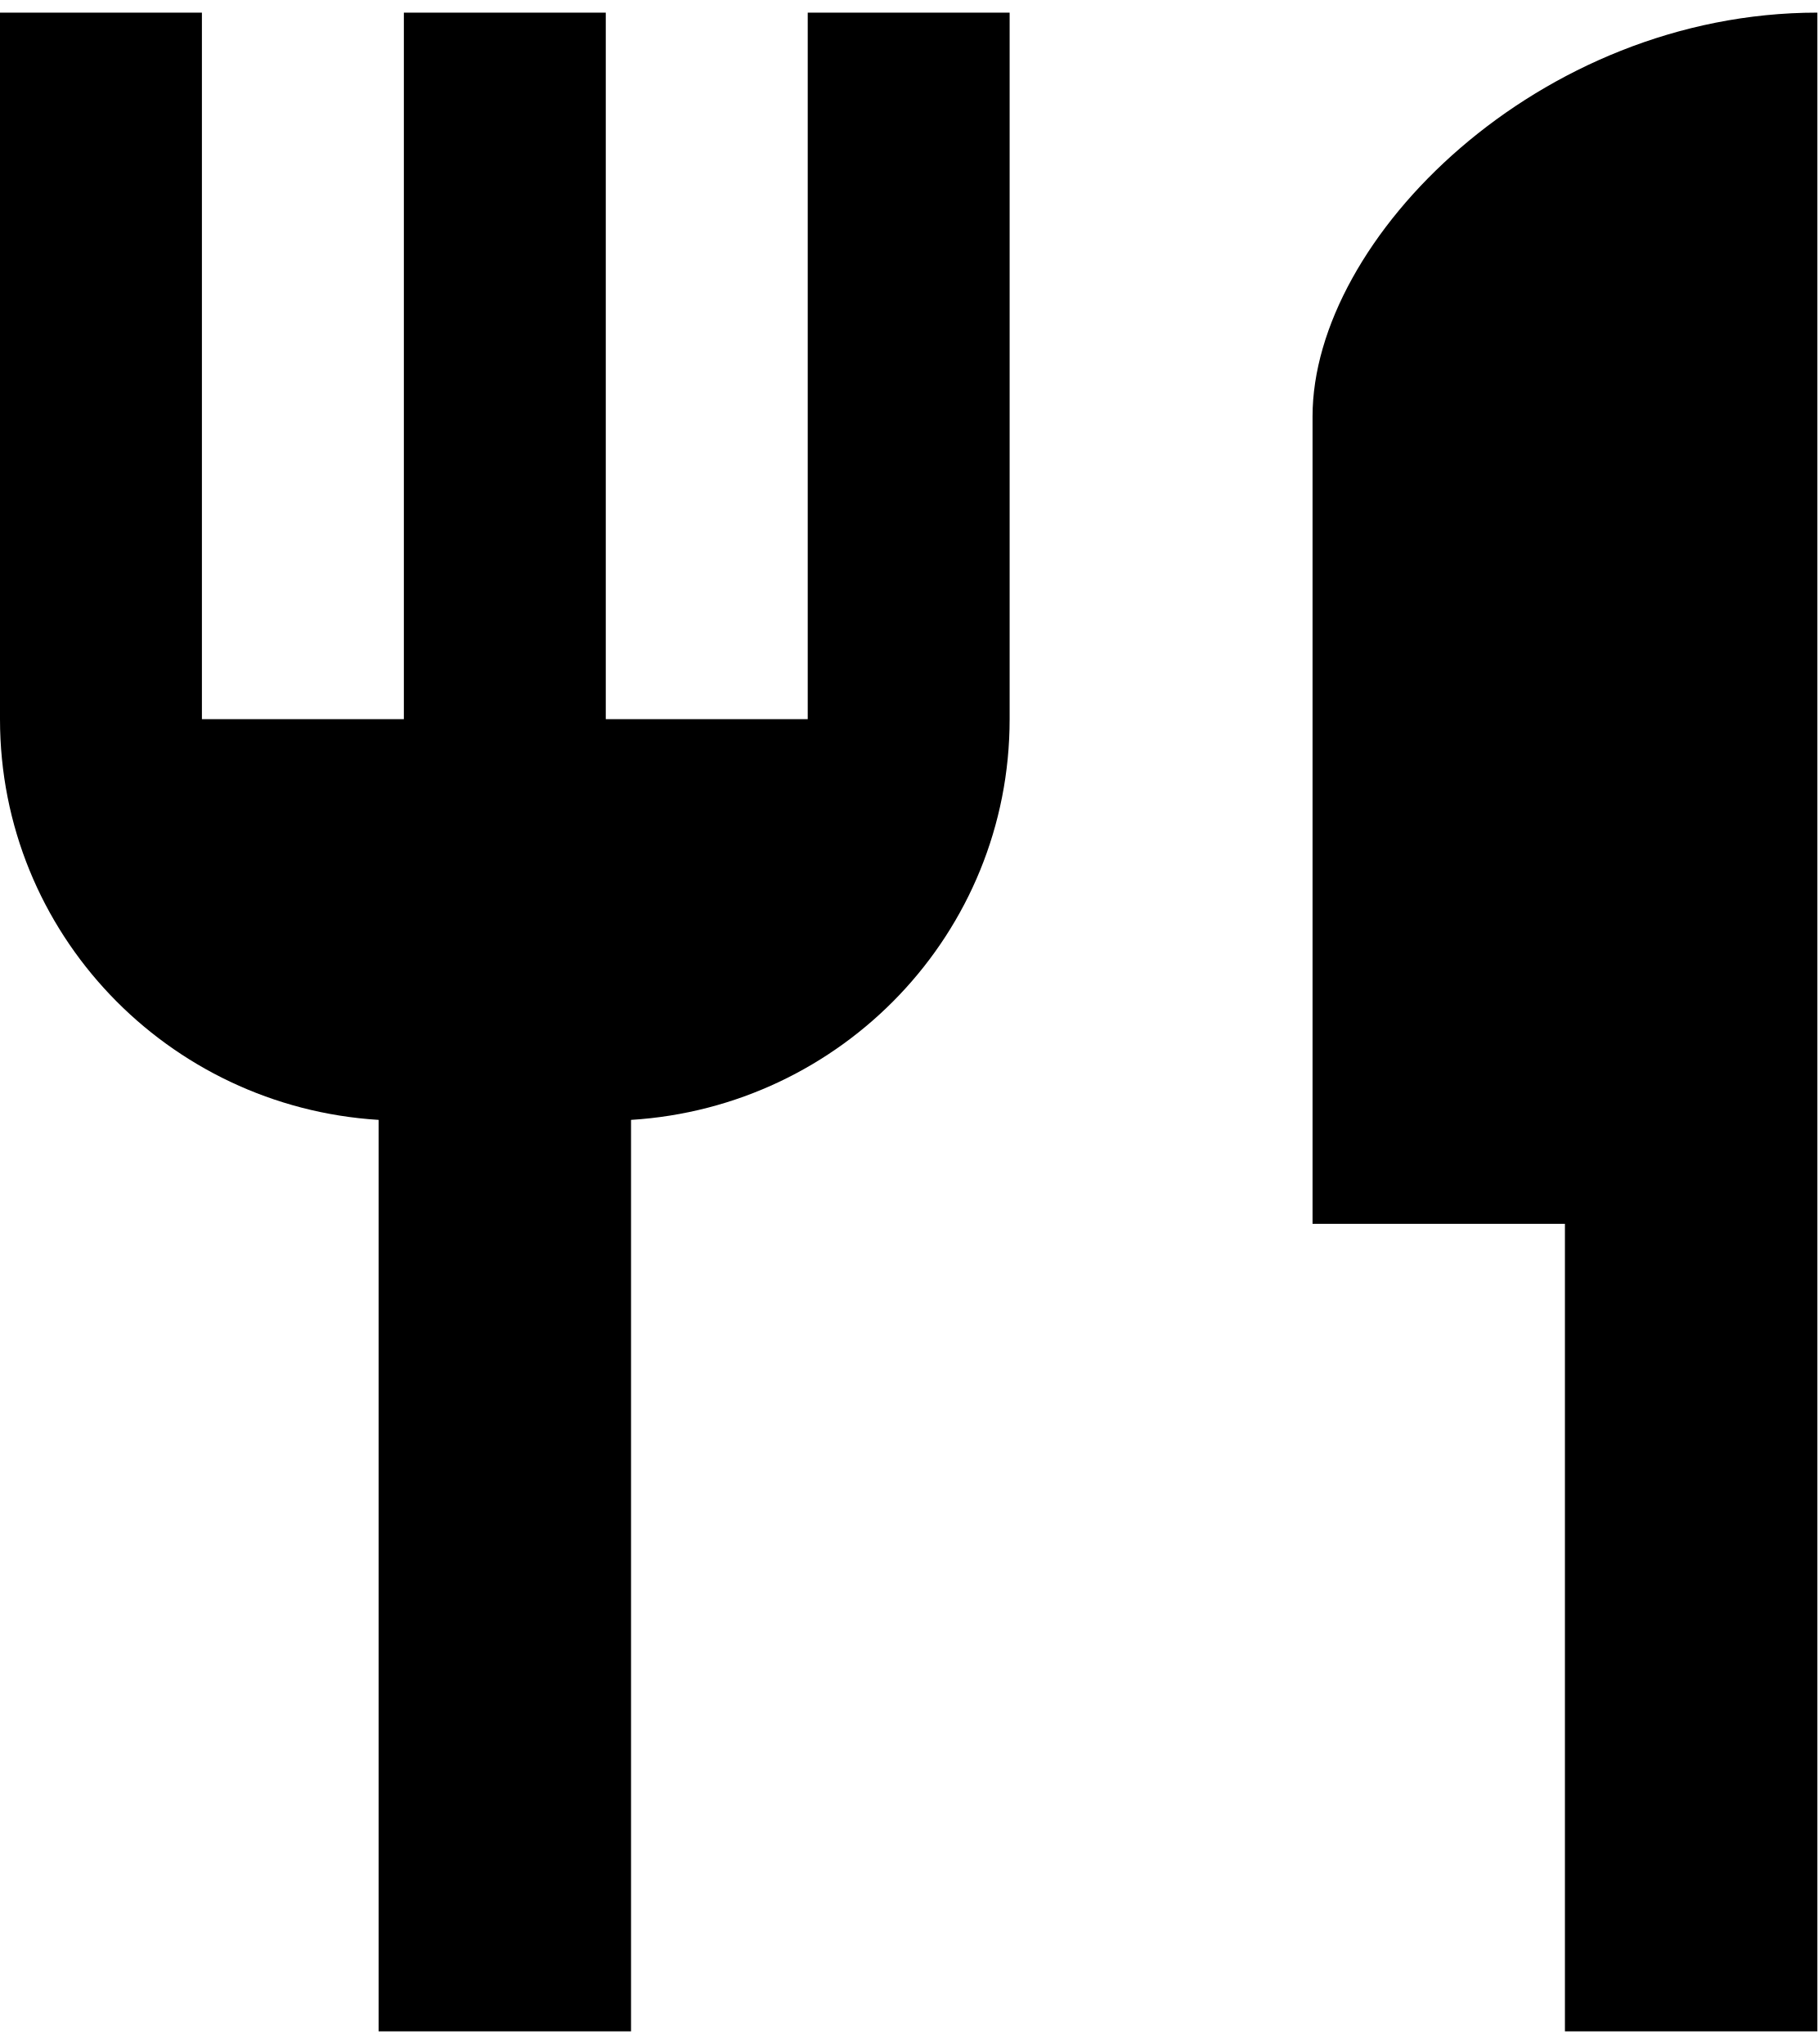
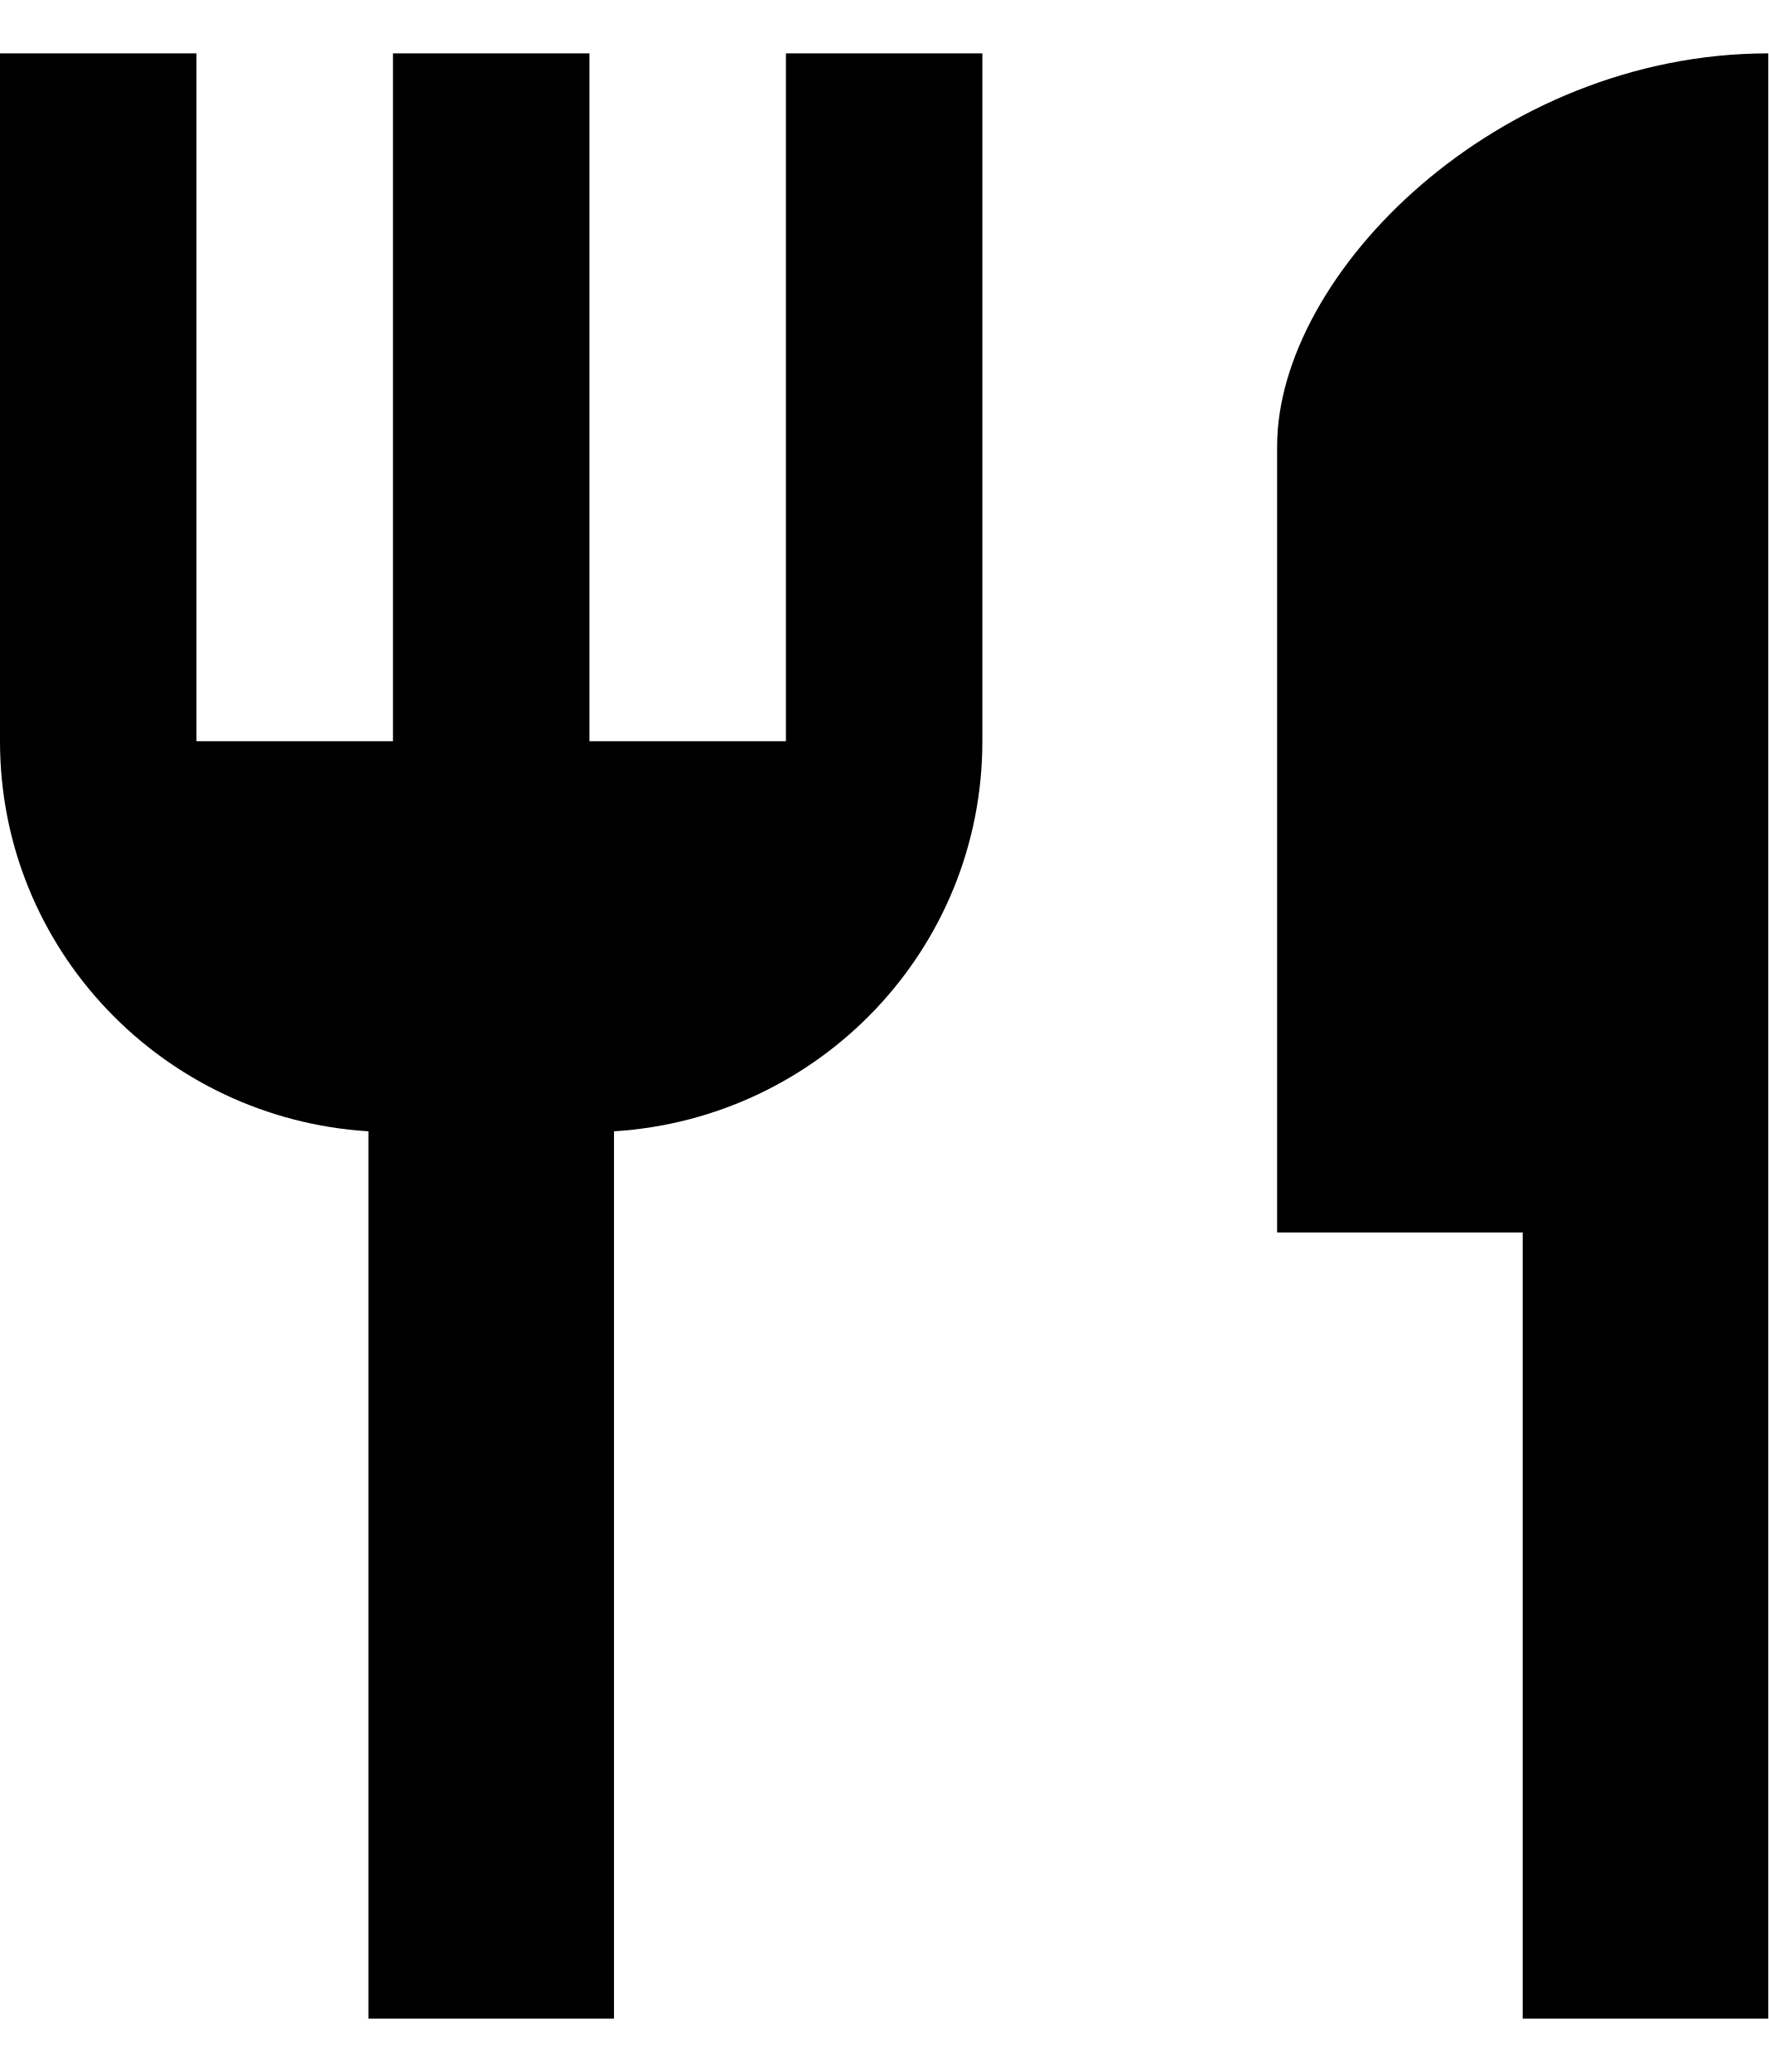
- <svg xmlns="http://www.w3.org/2000/svg" width="40" height="45" viewBox="0 0 40 45" fill="none">
-   <path d="M17.778 15.833H13.333V0.278H8.889V15.833H4.444V0.278H0V15.833C0 20.544 3.689 24.367 8.333 24.655V44.722H13.889V24.655C18.533 24.367 22.222 20.544 22.222 15.833V0.278H17.778V15.833ZM28.889 9.167V26.944H34.444V44.722H40V0.278C33.867 0.278 28.889 5.256 28.889 9.167Z" fill="black" />
+ <svg xmlns="http://www.w3.org/2000/svg" width="35" height="41" viewBox="0 0 35 41" fill="none">
+   <g id="Frame">
+     <path id="Vector" d="M15.556 14.667H11.667V1.056H7.778V14.667H3.889V1.056H0V14.667C0 18.789 3.228 22.133 7.292 22.386V39.944H12.153V22.386C16.217 22.133 19.444 18.789 19.444 14.667V1.056H15.556V14.667ZM25.278 8.833V24.389H30.139V39.944H35V1.056C29.633 1.056 25.278 5.411 25.278 8.833Z" fill="black" />
+   </g>
</svg>
